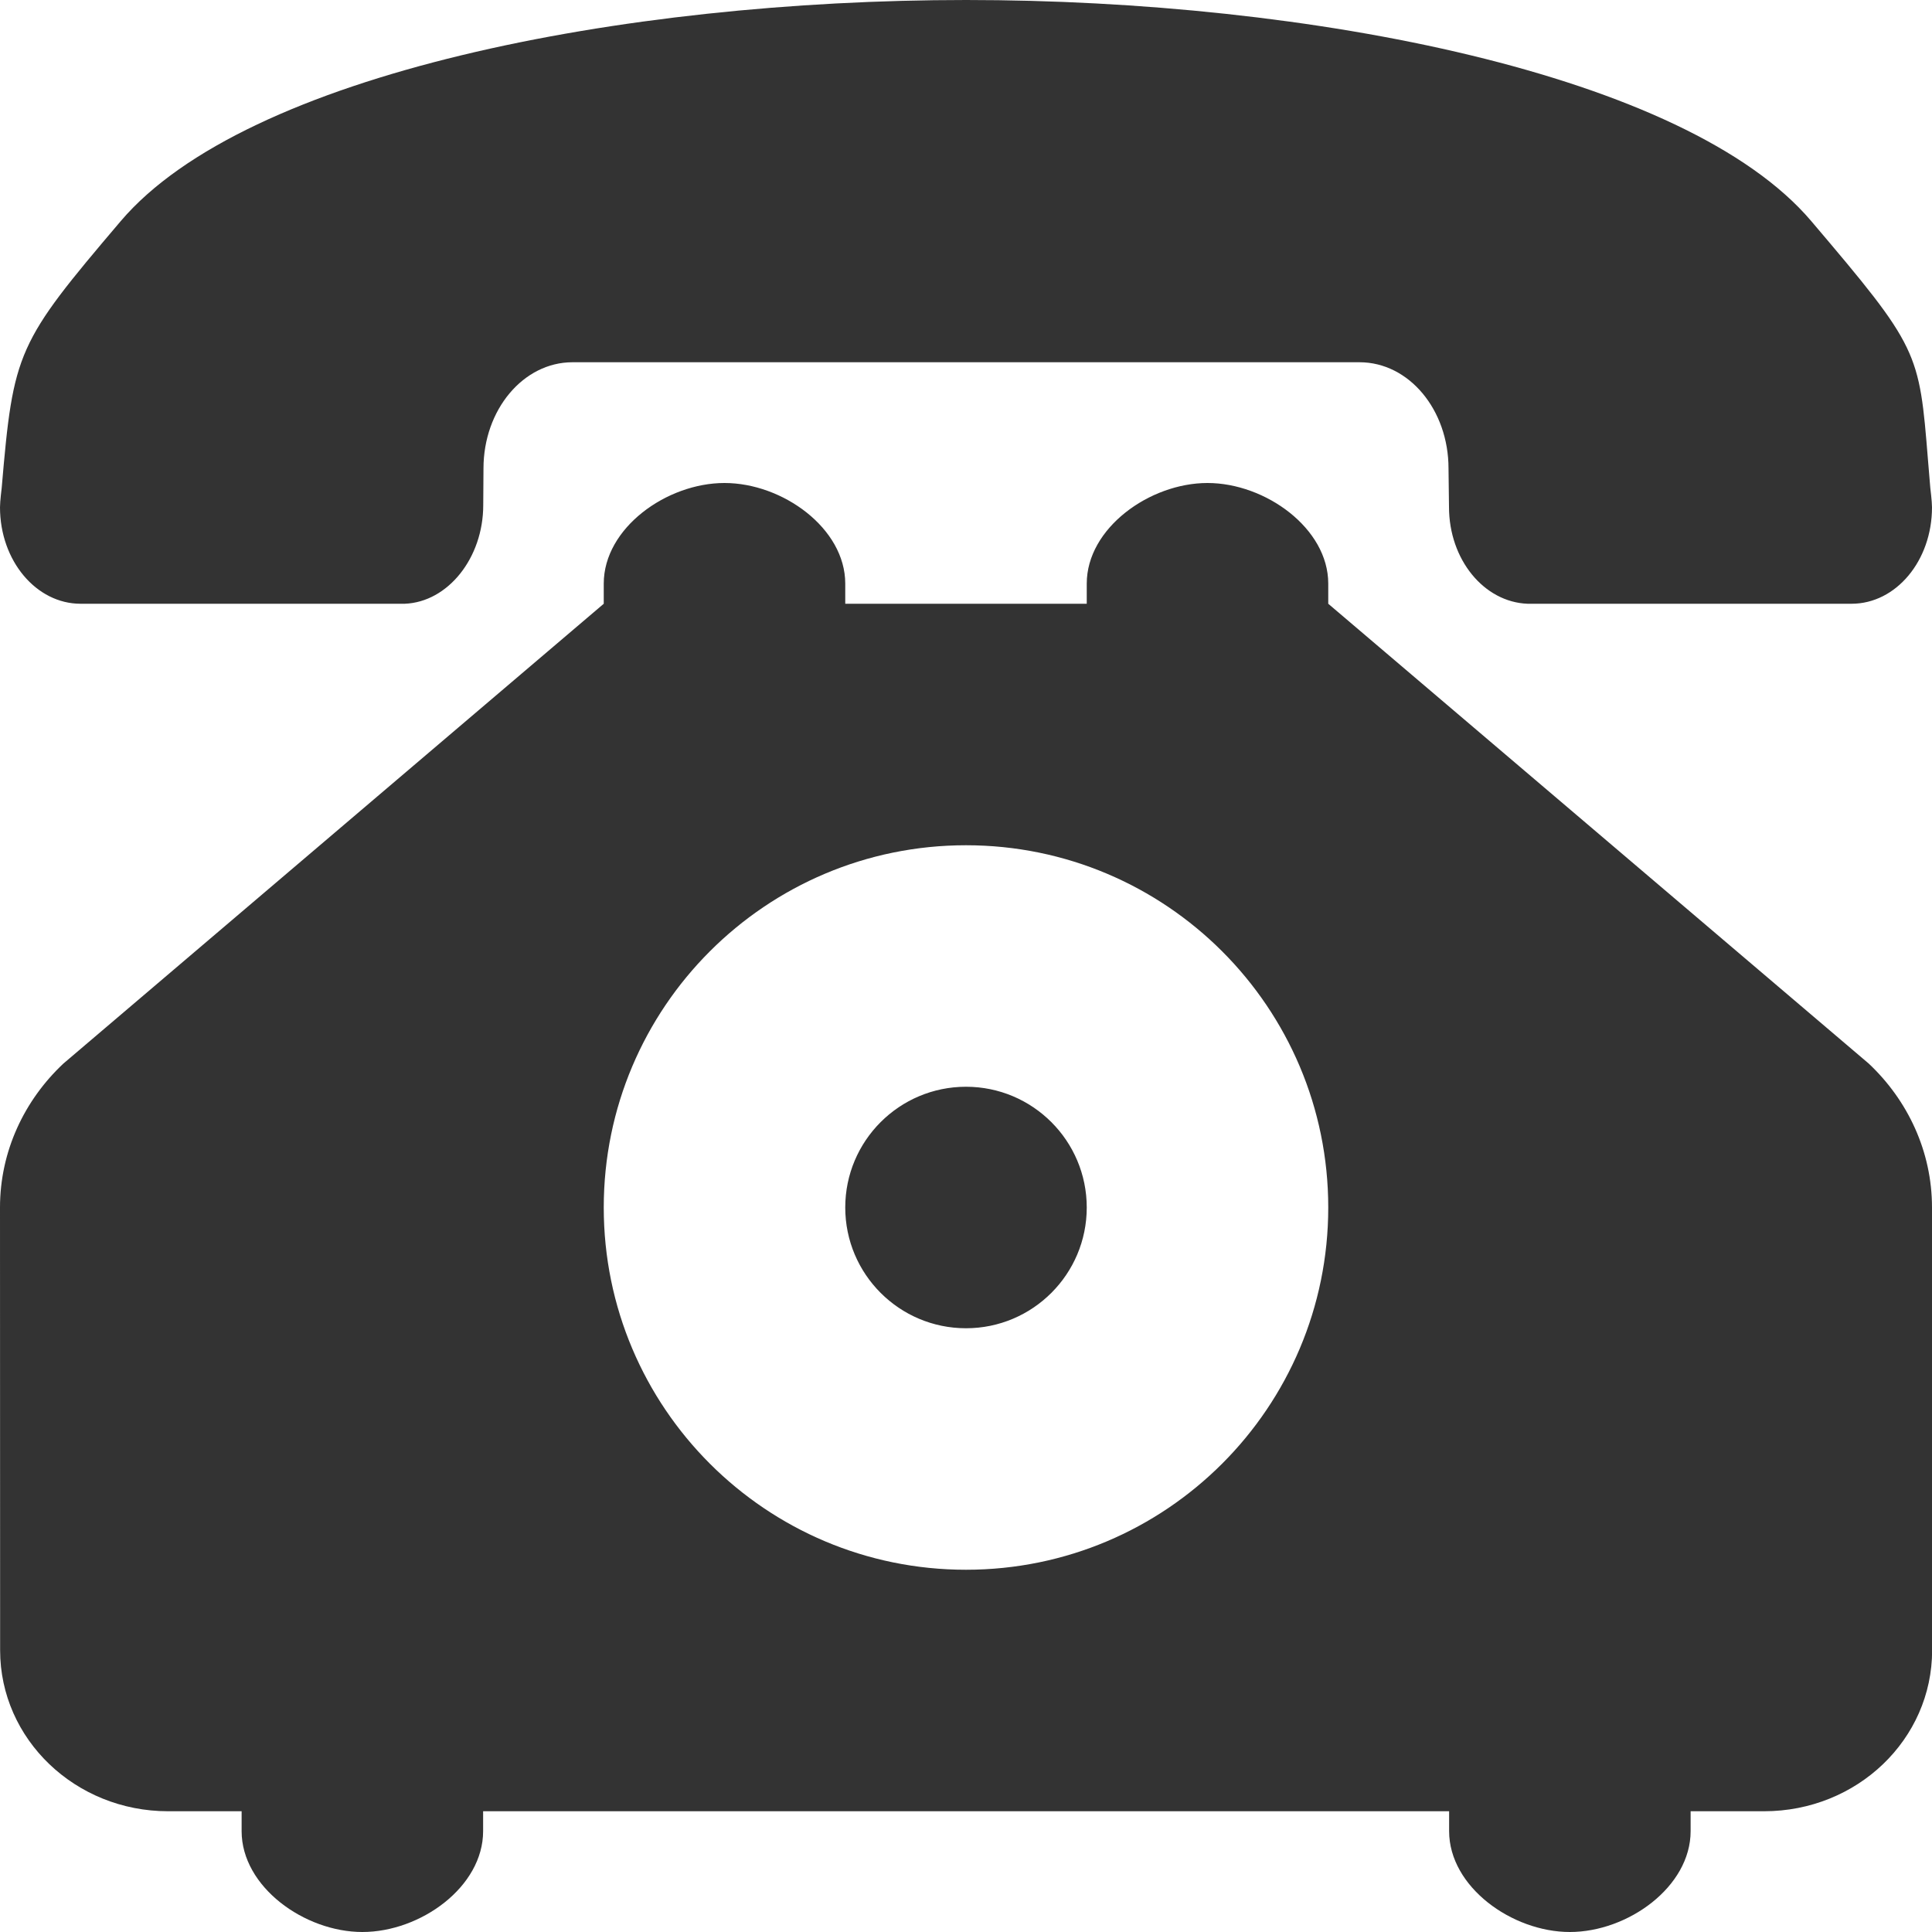
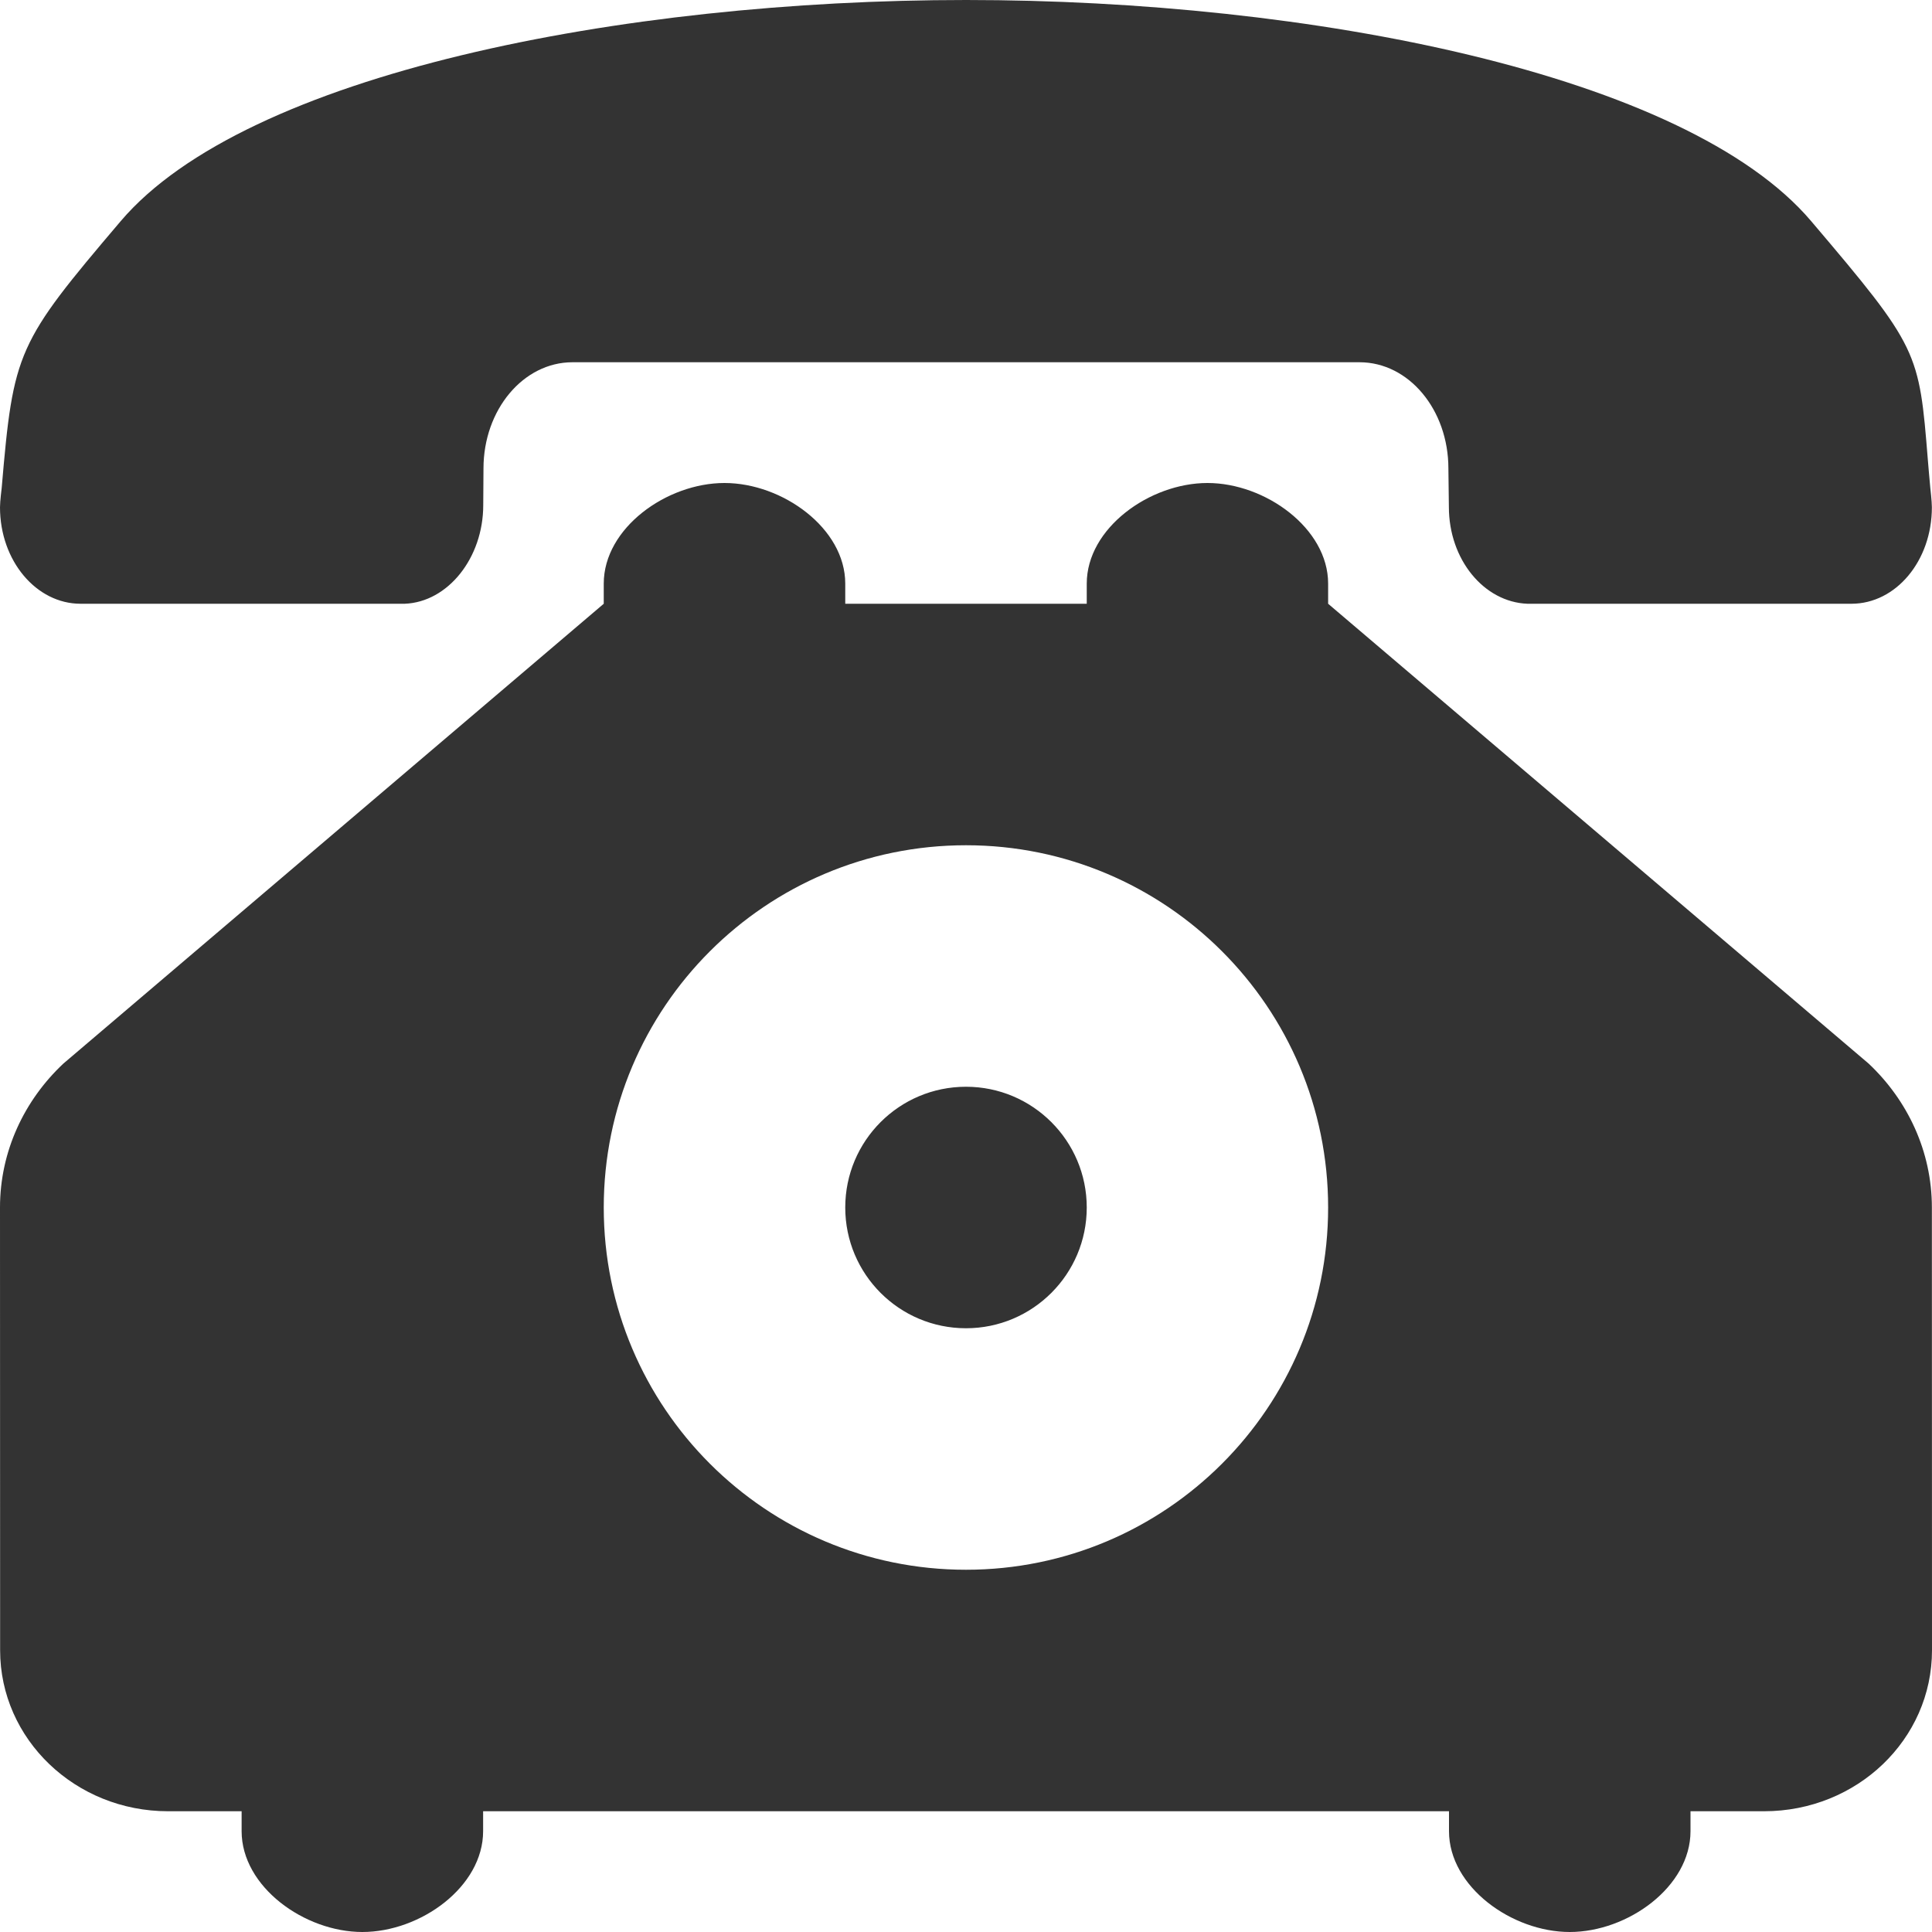
<svg xmlns="http://www.w3.org/2000/svg" width="16" height="16" viewBox="0 0 16 16" fill="none">
-   <path fill-rule="evenodd" clip-rule="evenodd" d="M15.967 3.813C15.973 3.883 15.979 3.959 15.986 4.041C15.986 4.041 16 4.153 16 4.201C16 4.645 15.701 5 15.334 5H12.65C12.29 4.986 12 4.635 12 4.198L11.996 3.88C11.996 3.393 11.668 3 11.259 3H4.741C4.334 3 4.004 3.393 4.004 3.88L4.002 4.183C4.002 4.62 3.71 4.986 3.352 5H0.667C0.301 5 0 4.645 0 4.201C0 4.152 0.014 4.041 0.014 4.041C0.111 2.907 0.139 2.844 1 1.831C2.038 0.611 5.15 0 8.001 0C10.85 0 13.964 0.611 15 1.831C15.892 2.881 15.894 2.909 15.967 3.813ZM11 4.833V5L15.476 8.808C15.798 9.111 16 9.534 16 10L16.001 13.667C16.001 14.405 15.38 15 14.609 15H14.001V15.165C14.001 15.626 13.481 16 13.001 16C12.522 16 12.001 15.626 12.001 15.165V15H4.001V15.165C4.001 15.626 3.483 16 3.001 16C2.522 16 2.001 15.626 2.001 15.165V15H1.392C0.624 15 0.001 14.404 0.001 13.667L0 10C0 9.534 0.202 9.111 0.525 8.808L5 5V4.833C5 4.374 5.52 4 6 4C6.481 4 7 4.375 7 4.833V5H9V4.833C9 4.374 9.521 4 10 4C10.479 4 11 4.375 11 4.833ZM8 13C9.657 13 11 11.657 11 10C11 8.343 9.657 7 8 7C6.343 7 5 8.343 5 10C5 11.657 6.343 13 8 13ZM8 11C8.552 11 9 10.552 9 10C9 9.448 8.552 9 8 9C7.448 9 7 9.448 7 10C7 10.552 7.448 11 8 11Z" fill="#333333" />
+   <path fill-rule="evenodd" clip-rule="evenodd" d="M15.966 3.813C15.972 3.883 15.978 3.959 15.986 4.041C15.986 4.041 15.999 4.153 15.999 4.201C15.999 4.645 15.701 5 15.333 5H12.649C12.29 4.986 11.999 4.635 11.999 4.198L11.995 3.88C11.995 3.393 11.667 3 11.259 3H4.741C4.334 3 4.004 3.393 4.004 3.88L4.002 4.183C4.002 4.62 3.71 4.986 3.352 5H0.667C0.301 5 0 4.645 0 4.201C0 4.152 0.014 4.041 0.014 4.041C0.111 2.907 0.139 2.844 1 1.831C2.038 0.611 5.15 0 8.001 0C10.849 0 13.963 0.611 14.999 1.831C15.891 2.881 15.893 2.909 15.966 3.813ZM10.999 4.833V5L15.475 8.808C15.797 9.111 15.999 9.534 15.999 10L16 13.667C16 14.405 15.379 15 14.609 15H14V15.165C14 15.626 13.48 16 13 16C12.521 16 12 15.626 12 15.165V15H4.001V15.165C4.001 15.626 3.482 16 3.001 16C2.522 16 2.001 15.626 2.001 15.165V15H1.392C0.624 15 0.001 14.404 0.001 13.667L0 10C0 9.534 0.202 9.111 0.525 8.808L5 5V4.833C5 4.374 5.52 4 6 4C6.48 4 7 4.375 7 4.833V5H9V4.833C9 4.374 9.521 4 10 4C10.478 4 10.999 4.375 10.999 4.833ZM8 13C9.656 13 10.999 11.657 10.999 10C10.999 8.343 9.656 7 8 7C6.343 7 5 8.343 5 10C5 11.657 6.343 13 8 13ZM8 11C8.552 11 9 10.552 9 10C9 9.448 8.552 9 8 9C7.447 9 7 9.448 7 10C7 10.552 7.447 11 8 11Z" fill="#333333" />
</svg>
